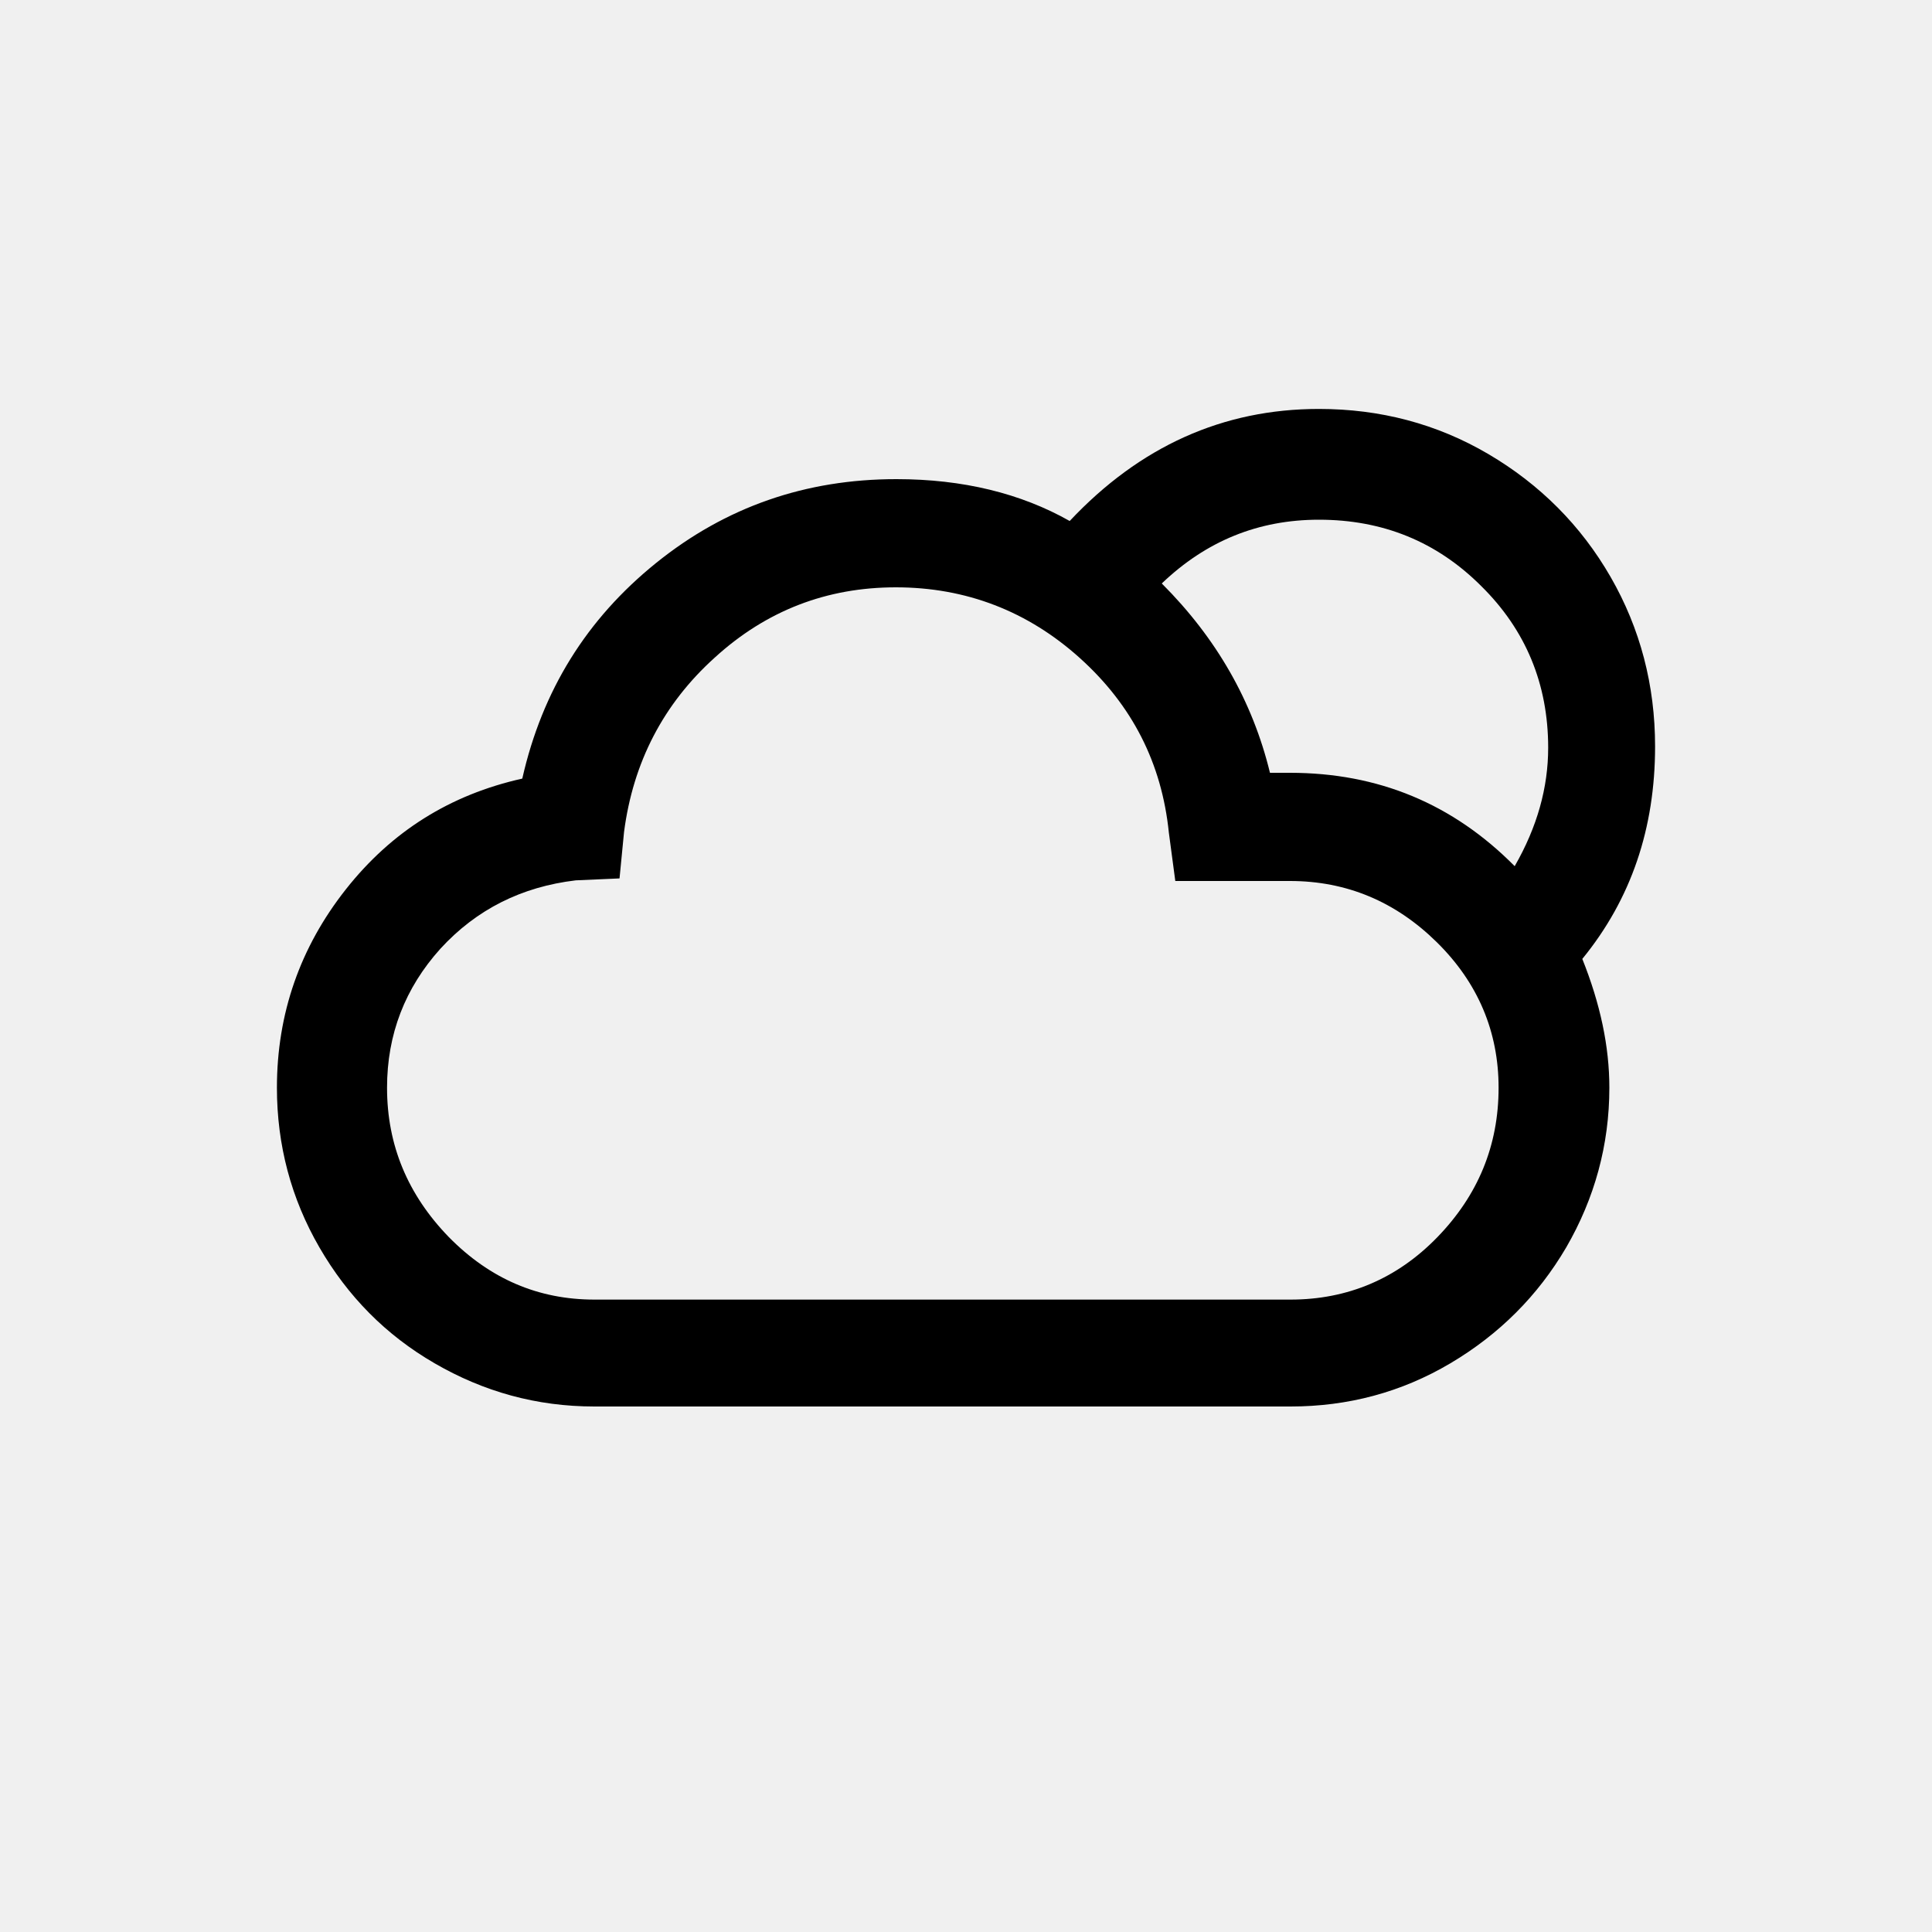
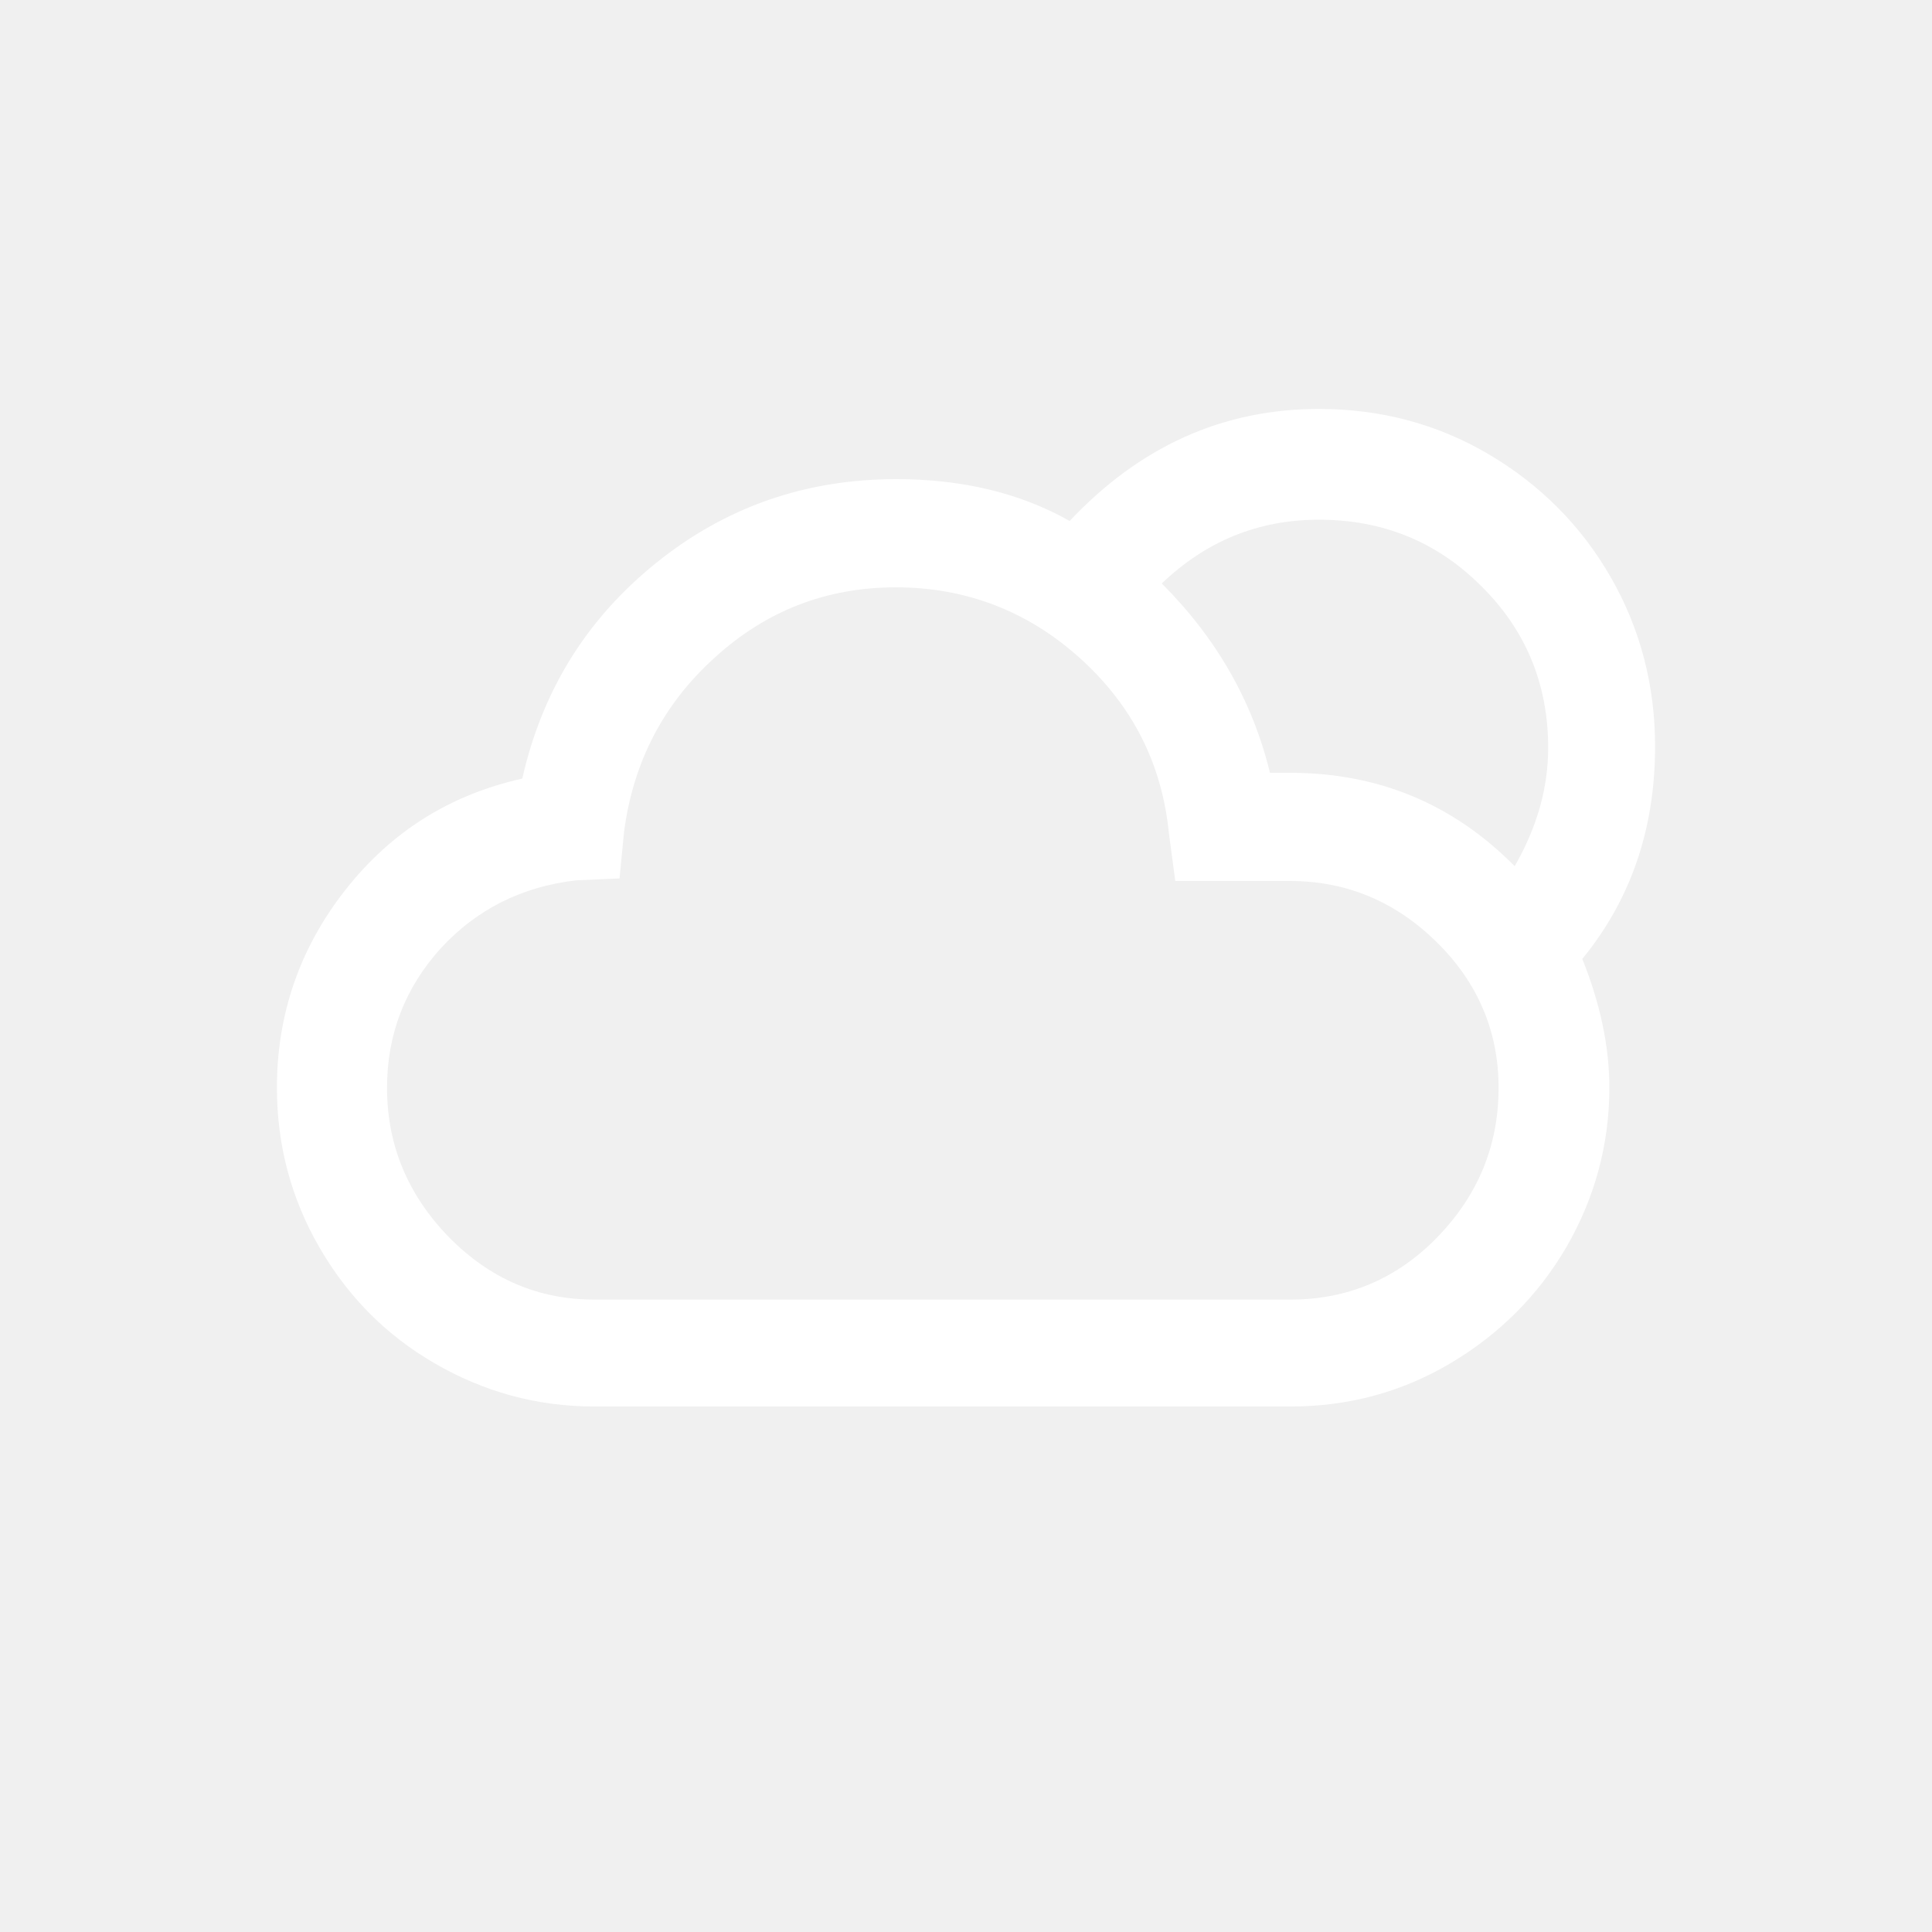
<svg xmlns="http://www.w3.org/2000/svg" version="1.1" id="Layer_1" x="0px" y="0px" viewBox="0 0 30 30" style="enable-background:new 0 0 30 30;" xml:space="preserve">
-   <path d="M4.3,16.89c0,0.89,0.22,1.72,0.66,2.48s1.03,1.36,1.79,1.8s1.58,0.67,2.48,0.67h10.81c0.89,0,1.72-0.22,2.48-0.67  s1.36-1.05,1.8-1.8c0.44-0.76,0.67-1.59,0.67-2.48c0-0.64-0.14-1.3-0.42-2c0.76-0.93,1.13-2.03,1.13-3.3c0-0.95-0.23-1.83-0.69-2.63  c-0.46-0.8-1.1-1.44-1.9-1.91c-0.8-0.47-1.68-0.7-2.63-0.7c-1.49,0-2.78,0.58-3.87,1.74c-0.76-0.43-1.66-0.65-2.69-0.65  c-1.41,0-2.65,0.43-3.73,1.3s-1.77,1.98-2.08,3.35c-1.12,0.25-2.03,0.82-2.74,1.72C4.66,14.71,4.3,15.74,4.3,16.89z M6.01,16.89  c0-0.83,0.28-1.55,0.83-2.16c0.56-0.61,1.26-0.96,2.1-1.06l0.68-0.03l0.07-0.72c0.14-1.08,0.61-1.99,1.41-2.71  c0.8-0.73,1.74-1.09,2.81-1.09c1.09,0,2.05,0.37,2.86,1.1s1.27,1.63,1.38,2.71l0.1,0.75h1.78c0.88,0,1.64,0.32,2.28,0.95  s0.96,1.39,0.96,2.26c0,0.9-0.32,1.67-0.95,2.32s-1.4,0.97-2.28,0.97H9.23c-0.87,0-1.62-0.32-2.26-0.97  C6.33,18.55,6.01,17.78,6.01,16.89z M18.04,9.06c0.69-0.66,1.5-0.99,2.44-0.99c0.99,0,1.83,0.34,2.52,1.03  c0.69,0.68,1.04,1.52,1.04,2.51c0,0.62-0.17,1.23-0.52,1.84C22.56,12.48,21.4,12,20.03,12h-0.31C19.45,10.89,18.89,9.91,18.04,9.06z  " />
+   <defs id="defs7" />
+   <path d="M4.3,16.89c0,0.89,0.22,1.72,0.66,2.48s1.03,1.36,1.79,1.8s1.58,0.67,2.48,0.67h10.81c0.89,0,1.72-0.22,2.48-0.67  s1.36-1.05,1.8-1.8c0.44-0.76,0.67-1.59,0.67-2.48c0-0.64-0.14-1.3-0.42-2c0.76-0.93,1.13-2.03,1.13-3.3c0-0.95-0.23-1.83-0.69-2.63  c-0.46-0.8-1.1-1.44-1.9-1.91c-0.8-0.47-1.68-0.7-2.63-0.7c-1.49,0-2.78,0.58-3.87,1.74c-0.76-0.43-1.66-0.65-2.69-0.65  c-1.41,0-2.65,0.43-3.73,1.3s-1.77,1.98-2.08,3.35c-1.12,0.25-2.03,0.82-2.74,1.72C4.66,14.71,4.3,15.74,4.3,16.89z M6.01,16.89  c0-0.83,0.28-1.55,0.83-2.16c0.56-0.61,1.26-0.96,2.1-1.06l0.68-0.03l0.07-0.72c0.14-1.08,0.61-1.99,1.41-2.71  c0.8-0.73,1.74-1.09,2.81-1.09c1.09,0,2.05,0.37,2.86,1.1s1.27,1.63,1.38,2.71l0.1,0.75h1.78c0.88,0,1.64,0.32,2.28,0.95  s0.96,1.39,0.96,2.26c0,0.9-0.32,1.67-0.95,2.32s-1.4,0.97-2.28,0.97H9.23c-0.87,0-1.62-0.32-2.26-0.97  C6.33,18.55,6.01,17.78,6.01,16.89z M18.04,9.06c0.69-0.66,1.5-0.99,2.44-0.99c0.99,0,1.83,0.34,2.52,1.03  c0.69,0.68,1.04,1.52,1.04,2.51c0,0.62-0.17,1.23-0.52,1.84C22.56,12.48,21.4,12,20.03,12h-0.31C19.45,10.89,18.89,9.91,18.04,9.06z  " id="path3" style="fill:#ffffff" />
</svg>
